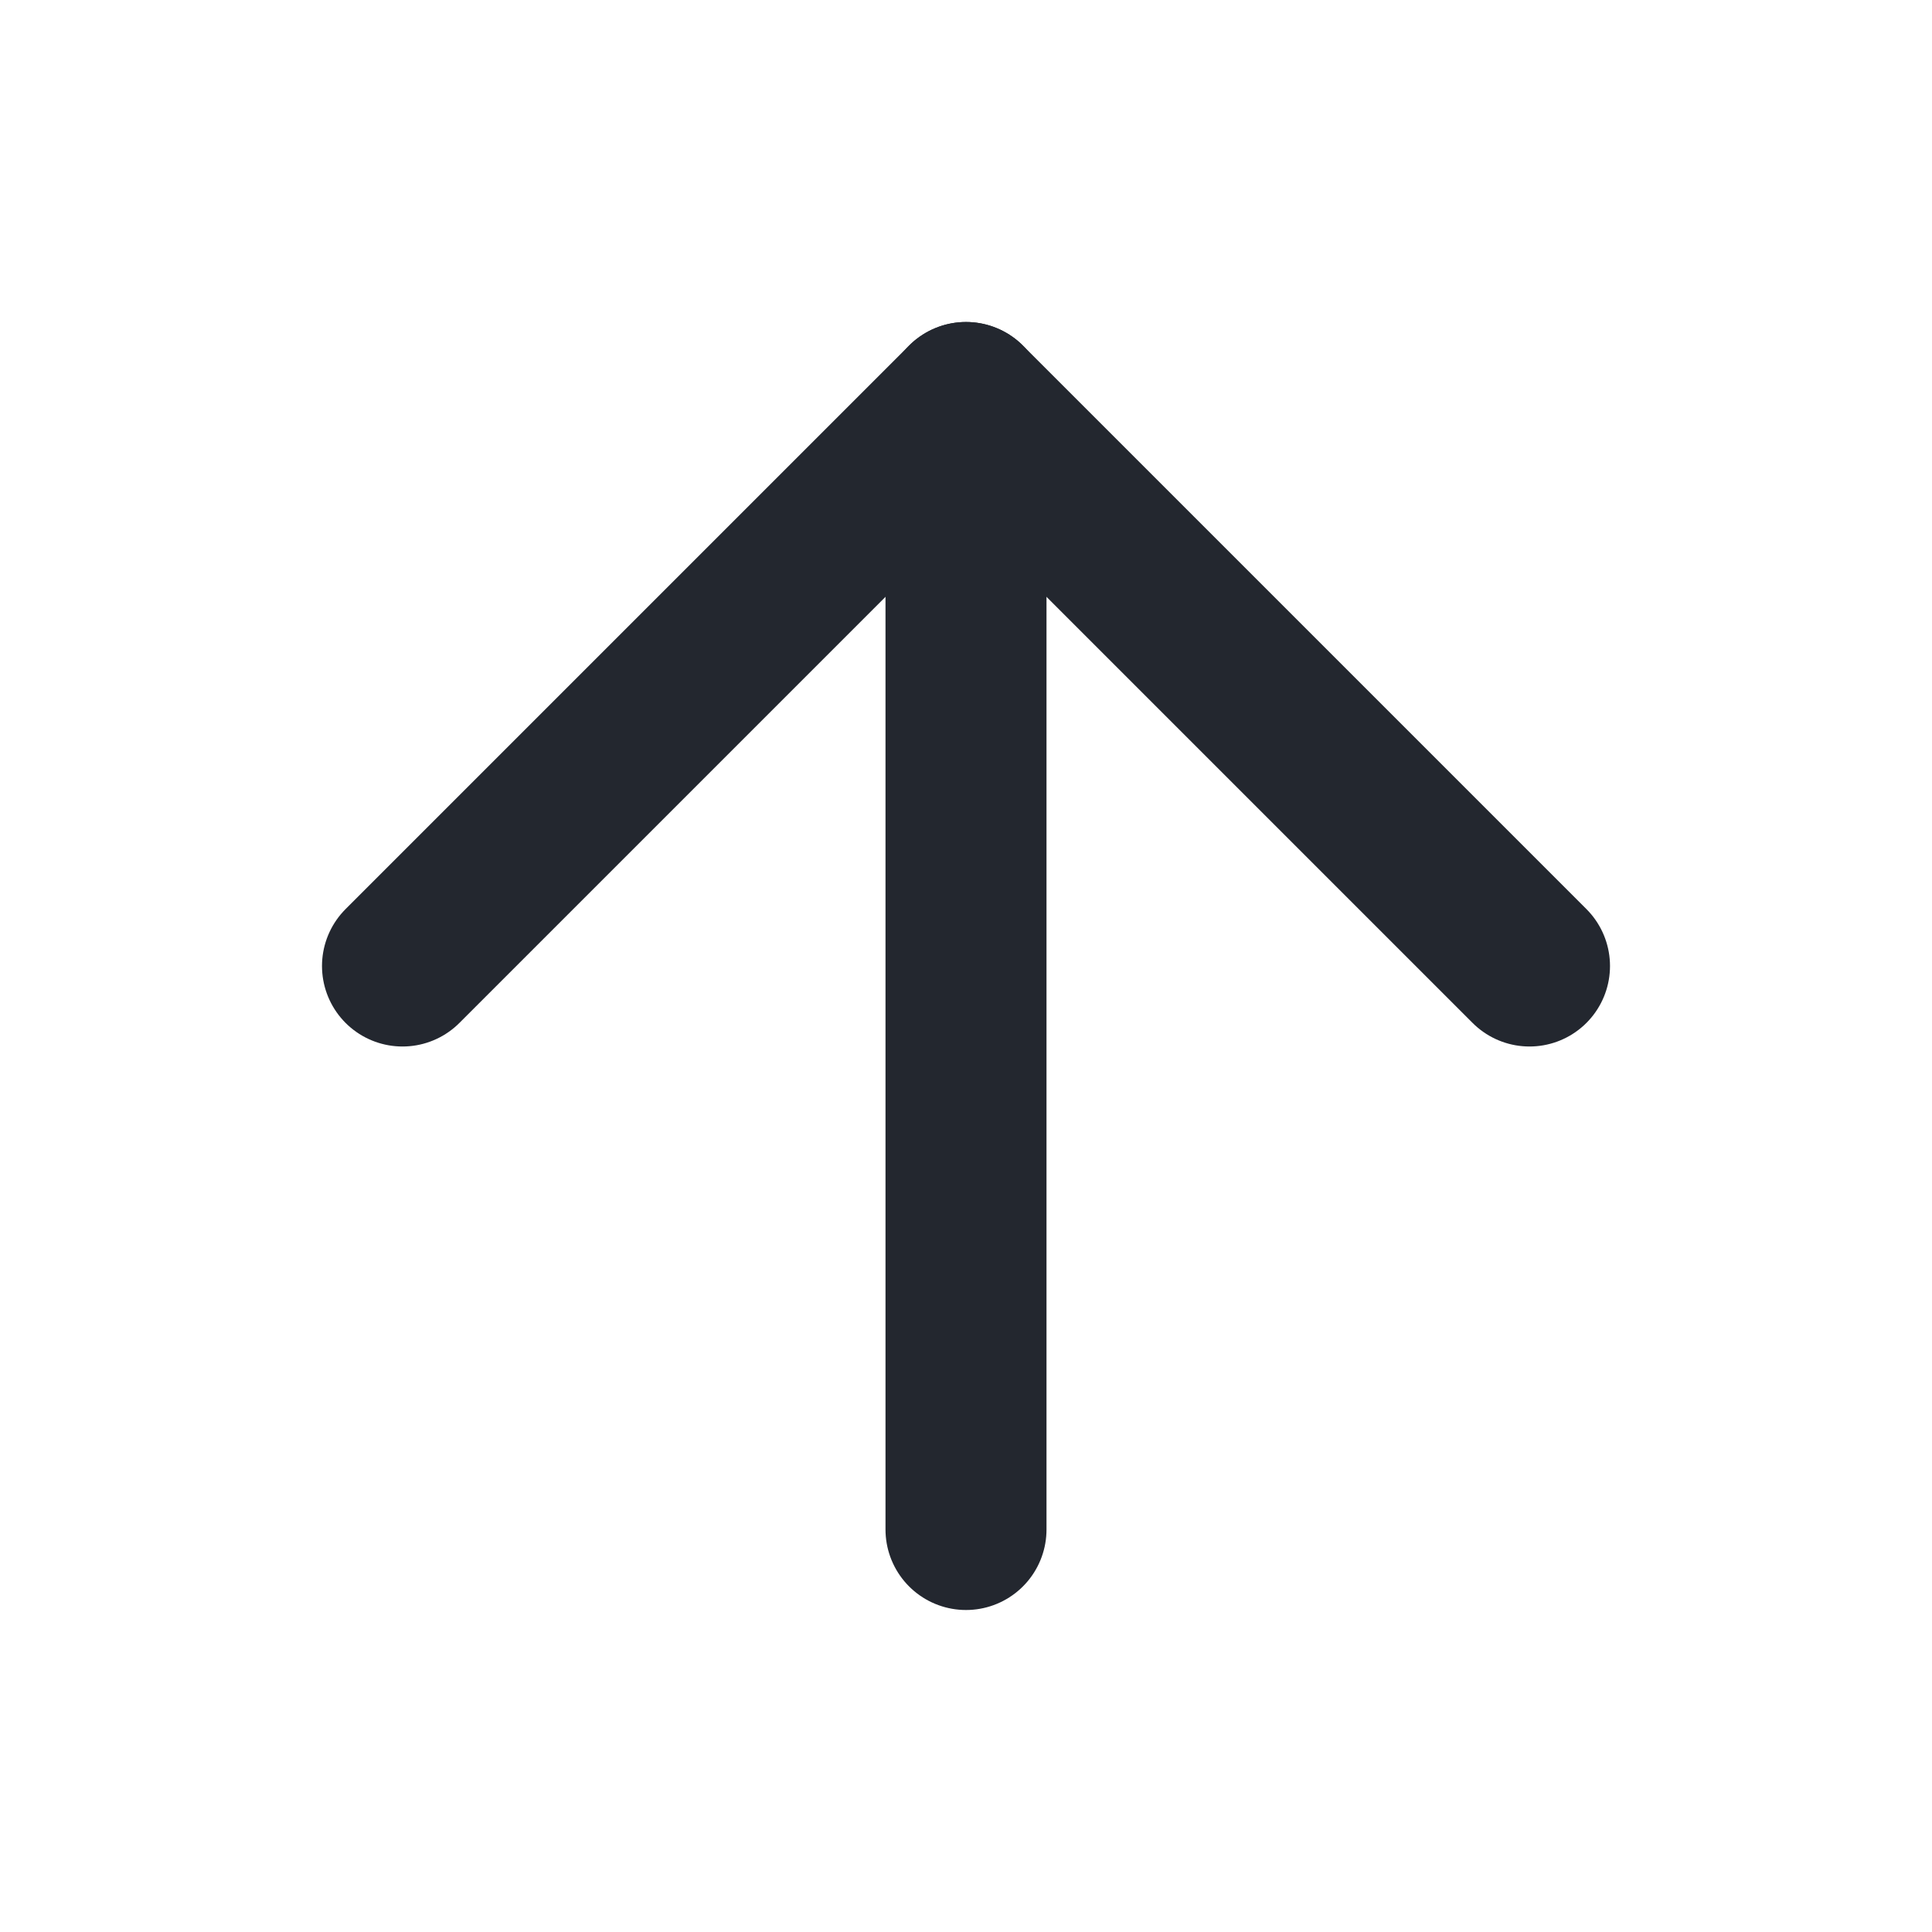
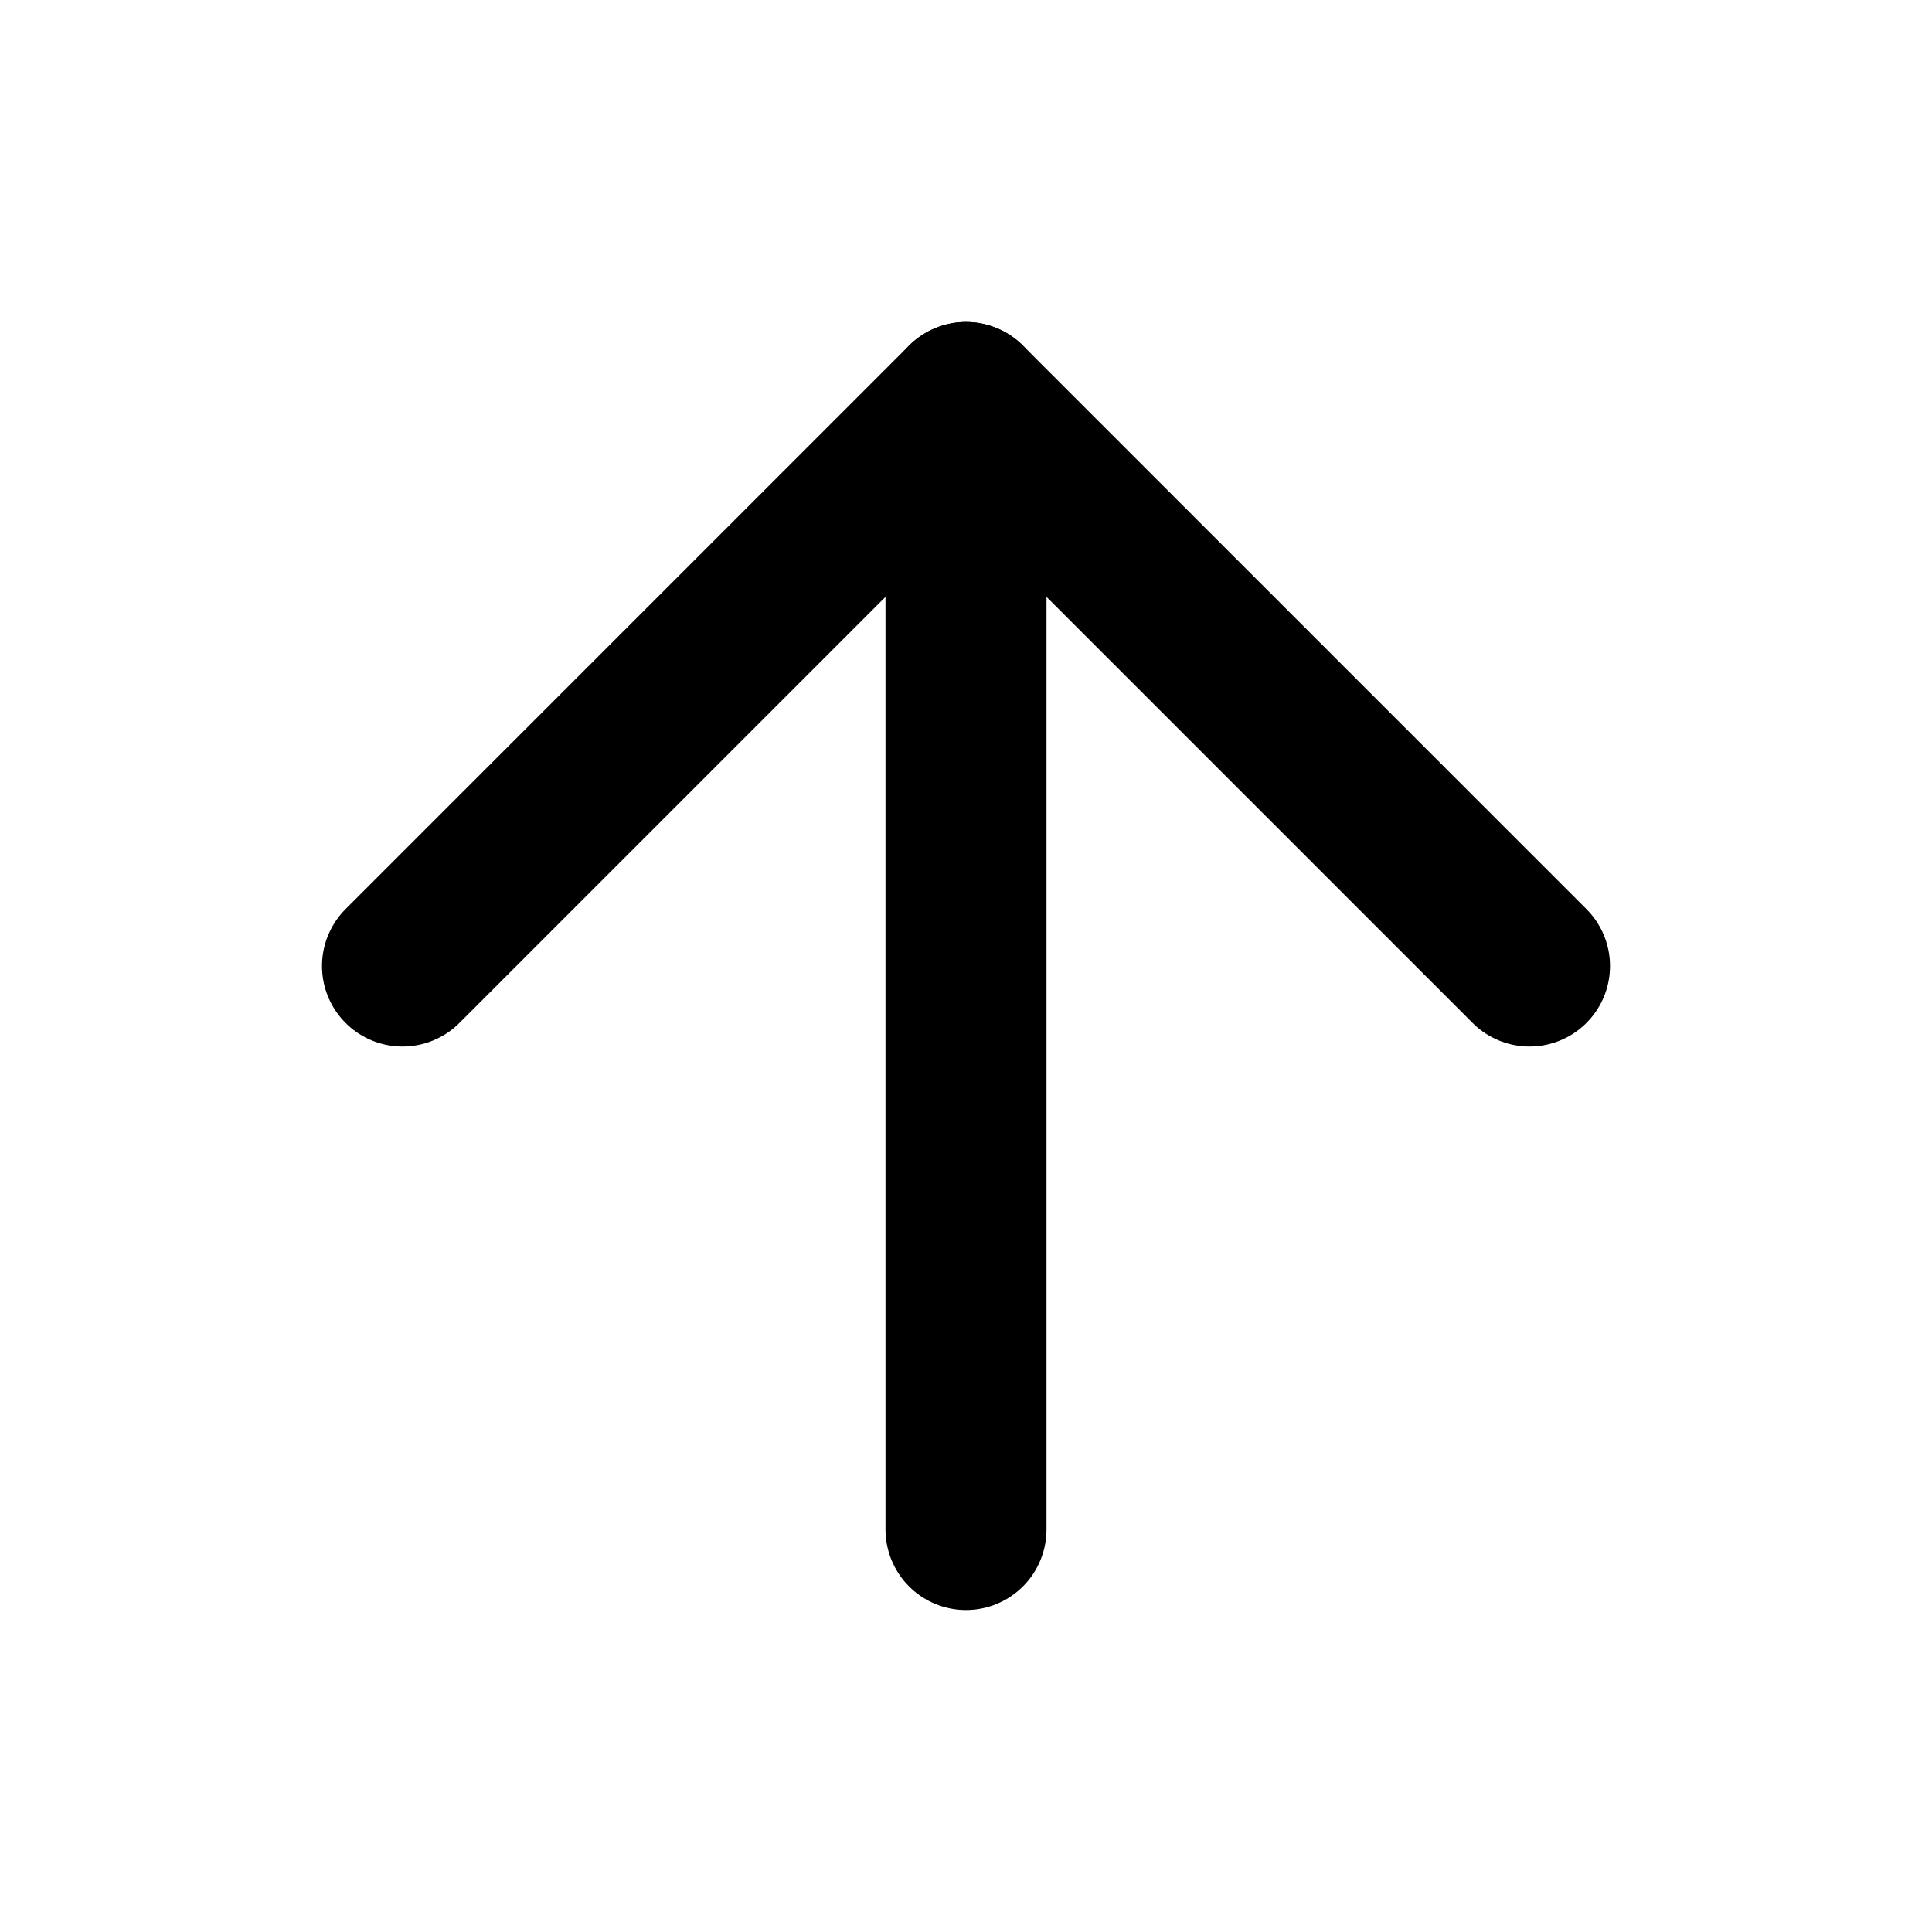
<svg xmlns="http://www.w3.org/2000/svg" width="24" height="24" viewBox="0 0 24 24" fill="none">
-   <path d="M12 19V5" stroke="#23272f" stroke-width="2" stroke-linecap="round" stroke-linejoin="round" />
-   <path d="M5 12L12 5L12 5L19 12" stroke="#23272f" stroke-width="2" stroke-linecap="round" stroke-linejoin="round" />
+   <path d="M12 19V5" stroke="currentColor" stroke-width="2" stroke-linecap="round" stroke-linejoin="round" />
+   <path d="M5 12L12 5L12 5L19 12" stroke="currentColor" stroke-width="2" stroke-linecap="round" stroke-linejoin="round" />
</svg>
